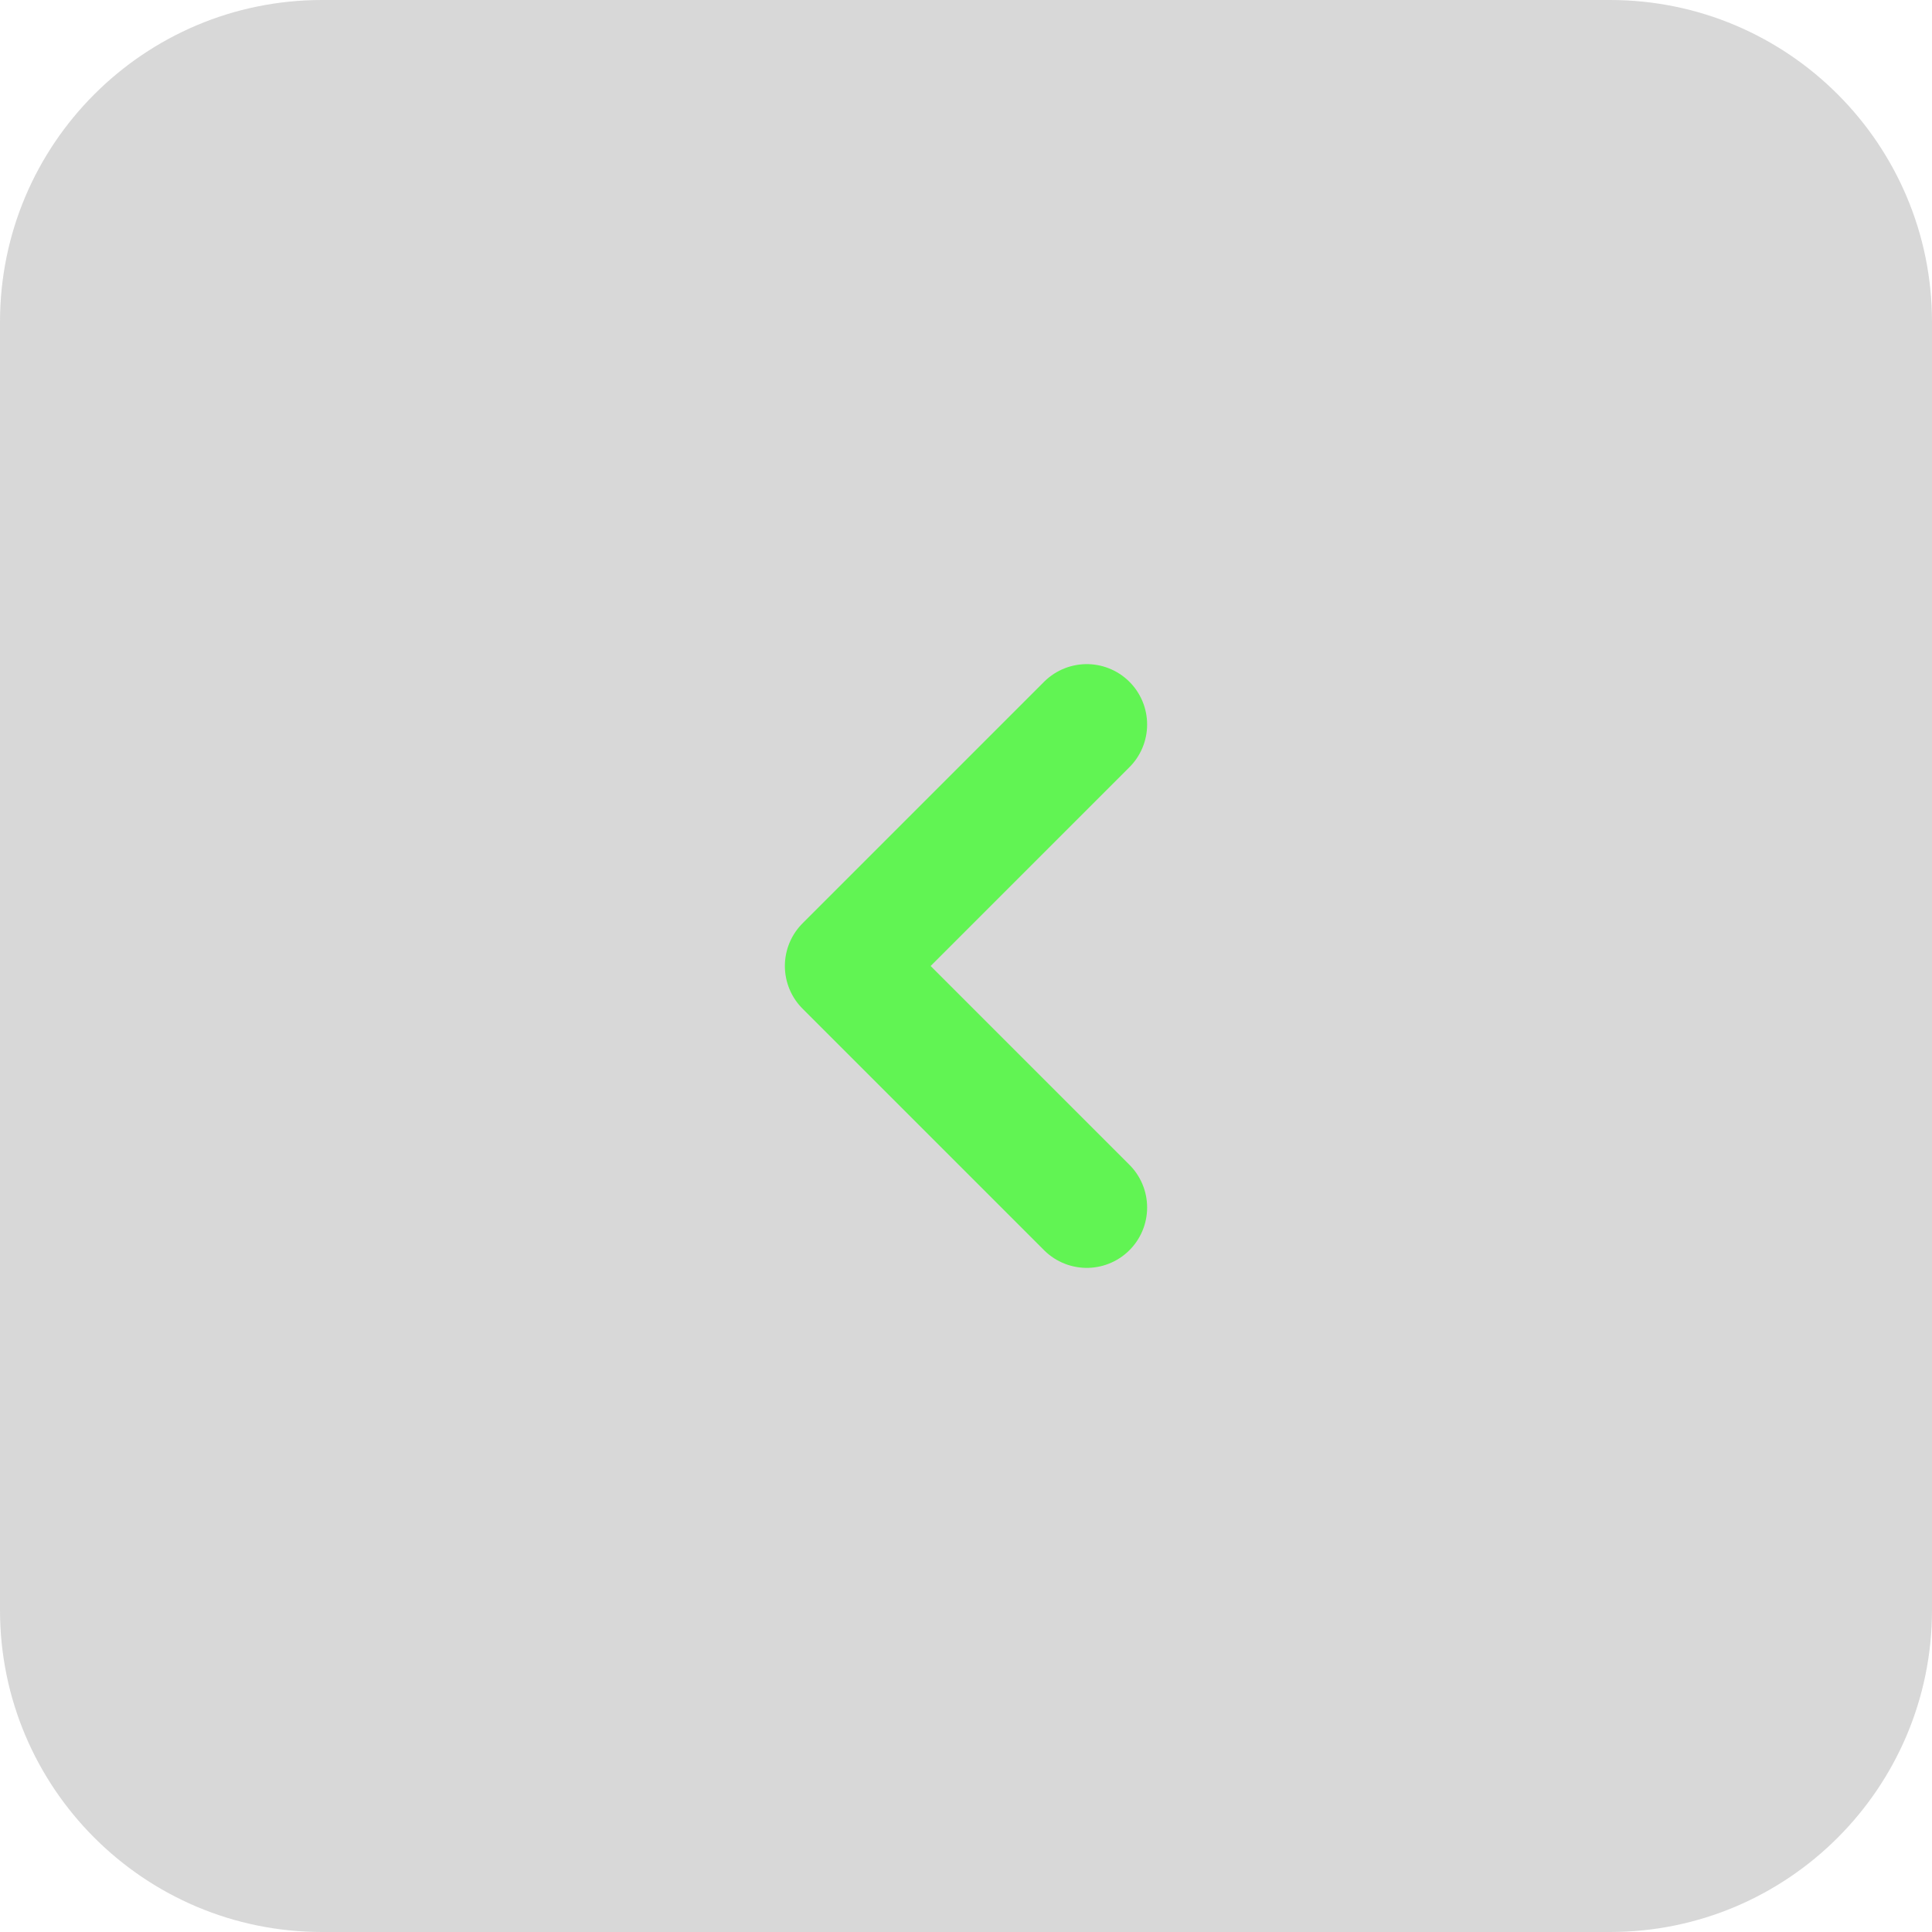
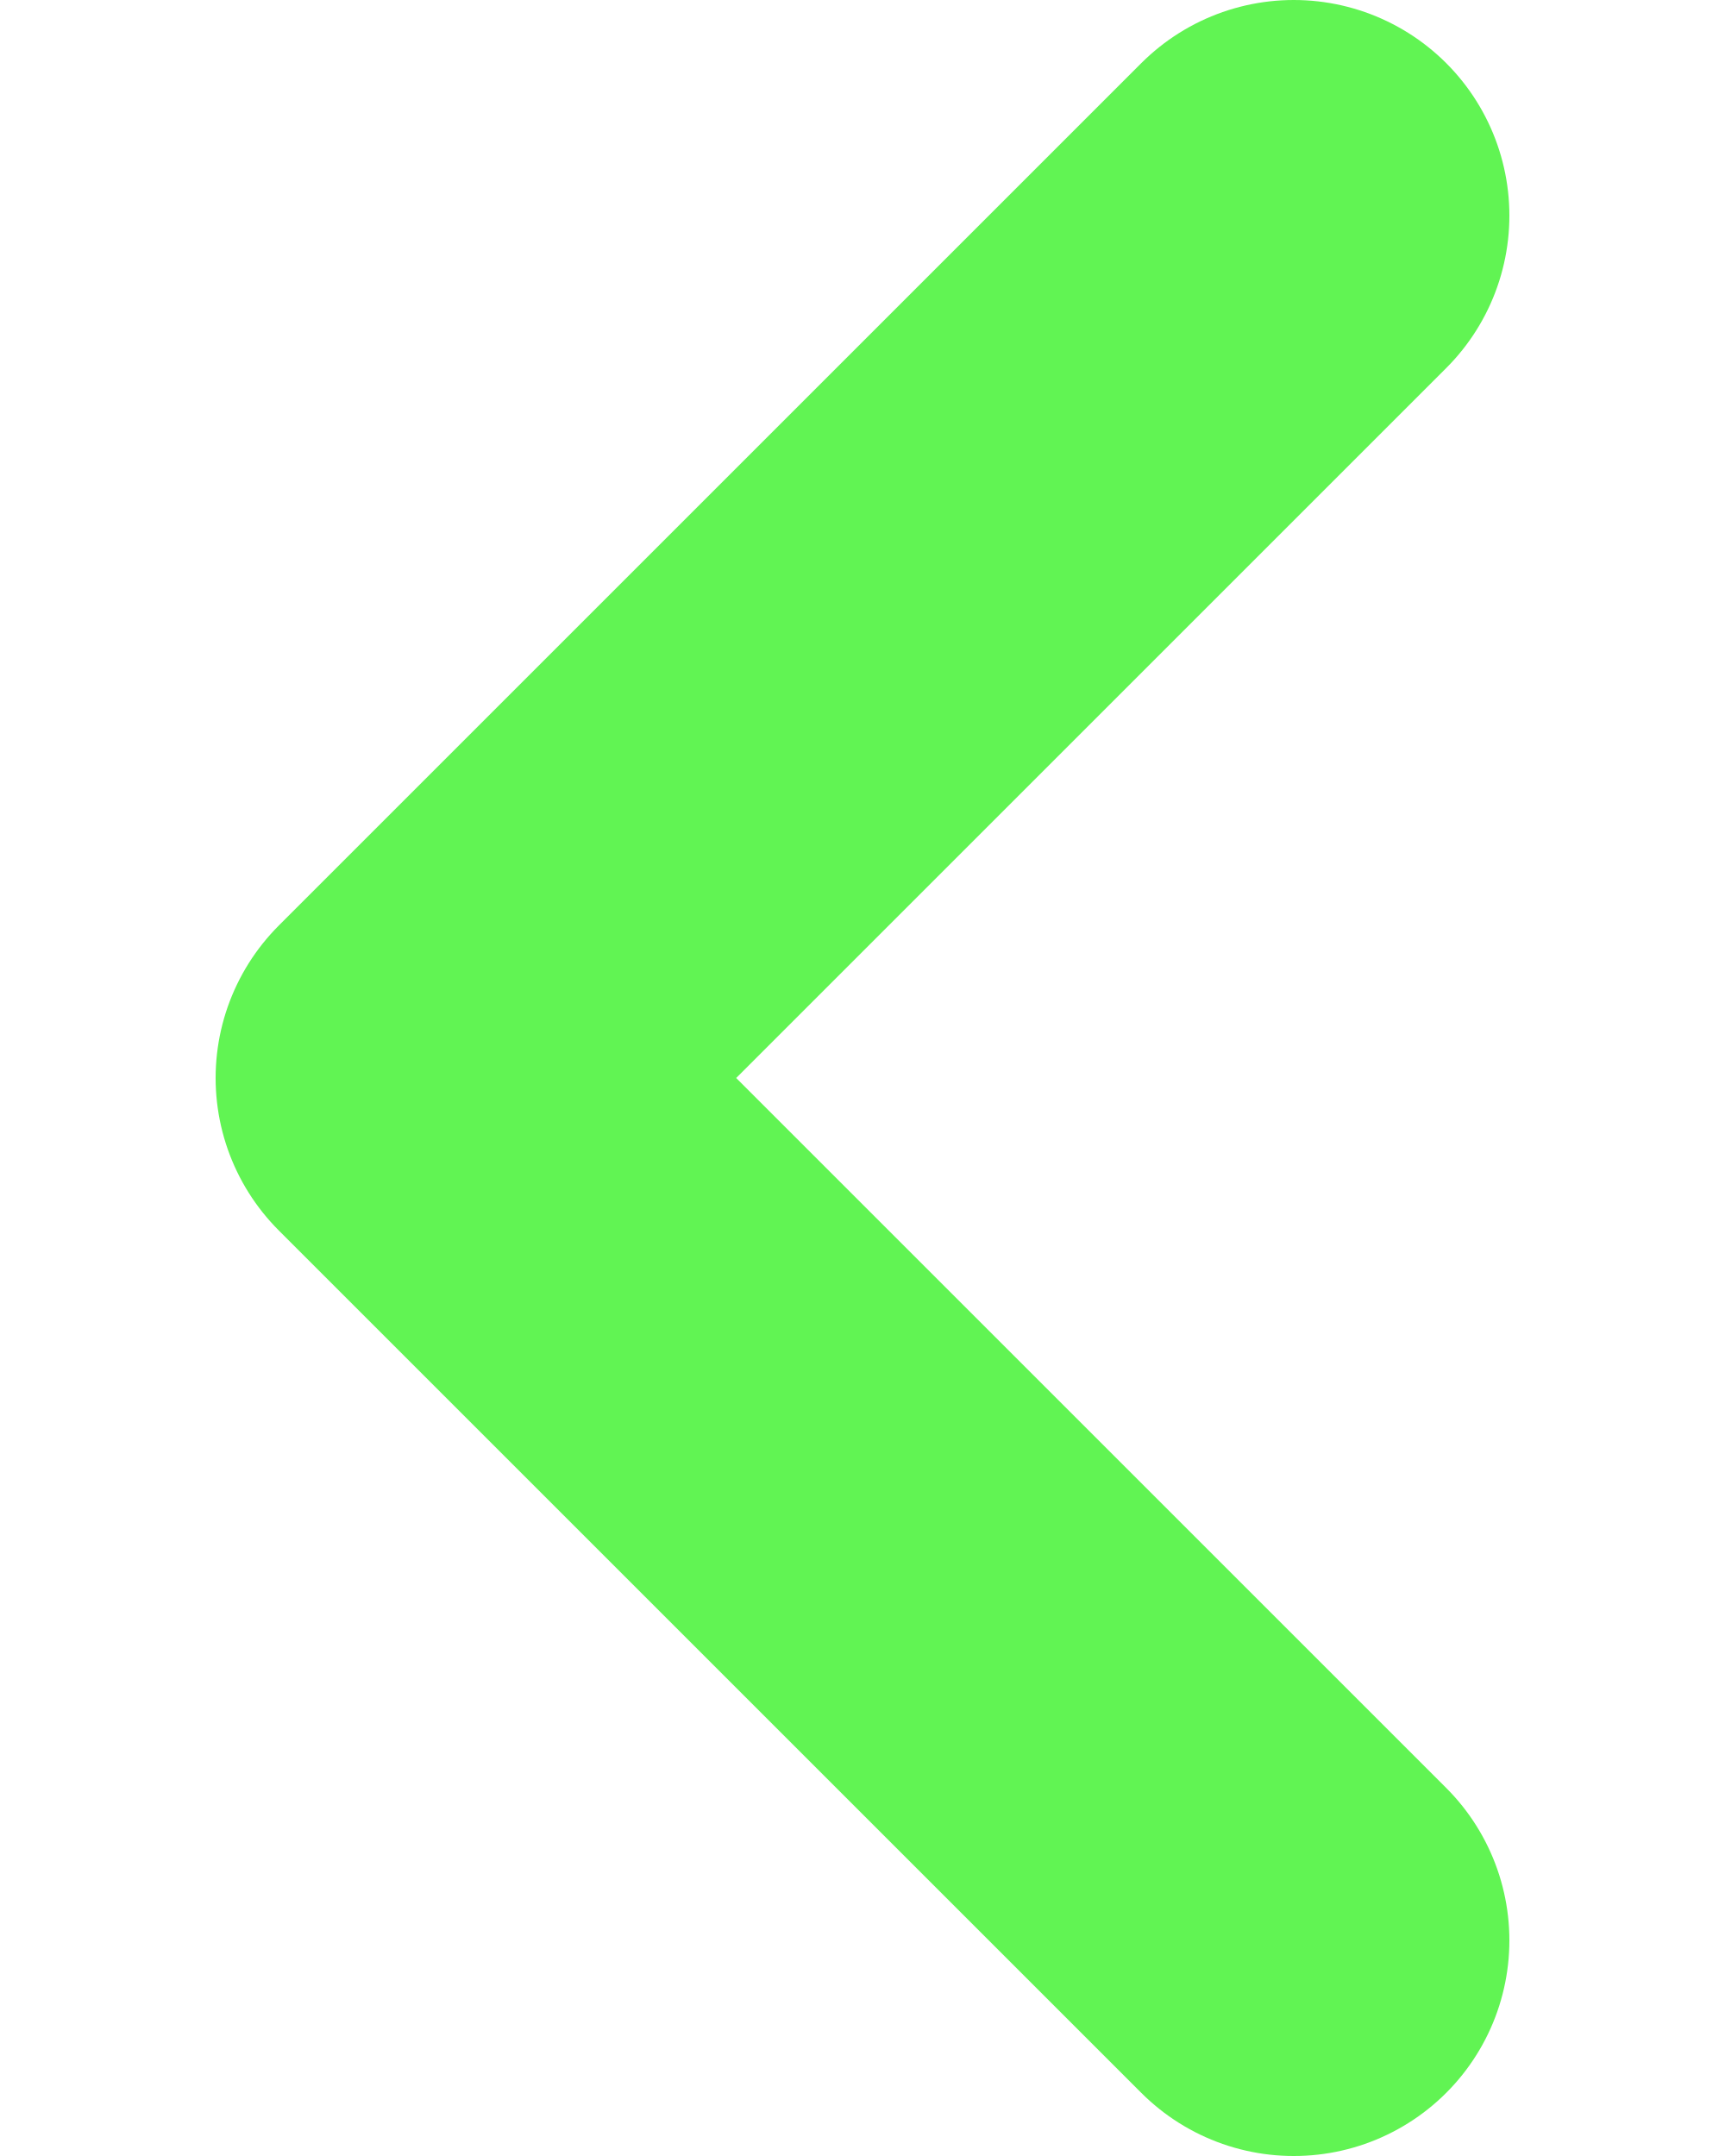
- <svg xmlns="http://www.w3.org/2000/svg" width="48" height="48" viewBox="0 0 48 48" fill="none">
-   <rect width="48" height="48" rx="8" fill="#40403F" fill-opacity="0.2" />
-   <path d="M27 18L21 24L27 30" stroke="#61F453" stroke-width="3" stroke-linecap="round" stroke-linejoin="round" />
+ <svg xmlns="http://www.w3.org/2000/svg" width="16" height="20" viewBox="0 0 16 20" fill="none">
+   <path d="M12 2L4 10L12 18" stroke="#61F453" stroke-width="4" stroke-linecap="round" stroke-linejoin="round" />
</svg>
